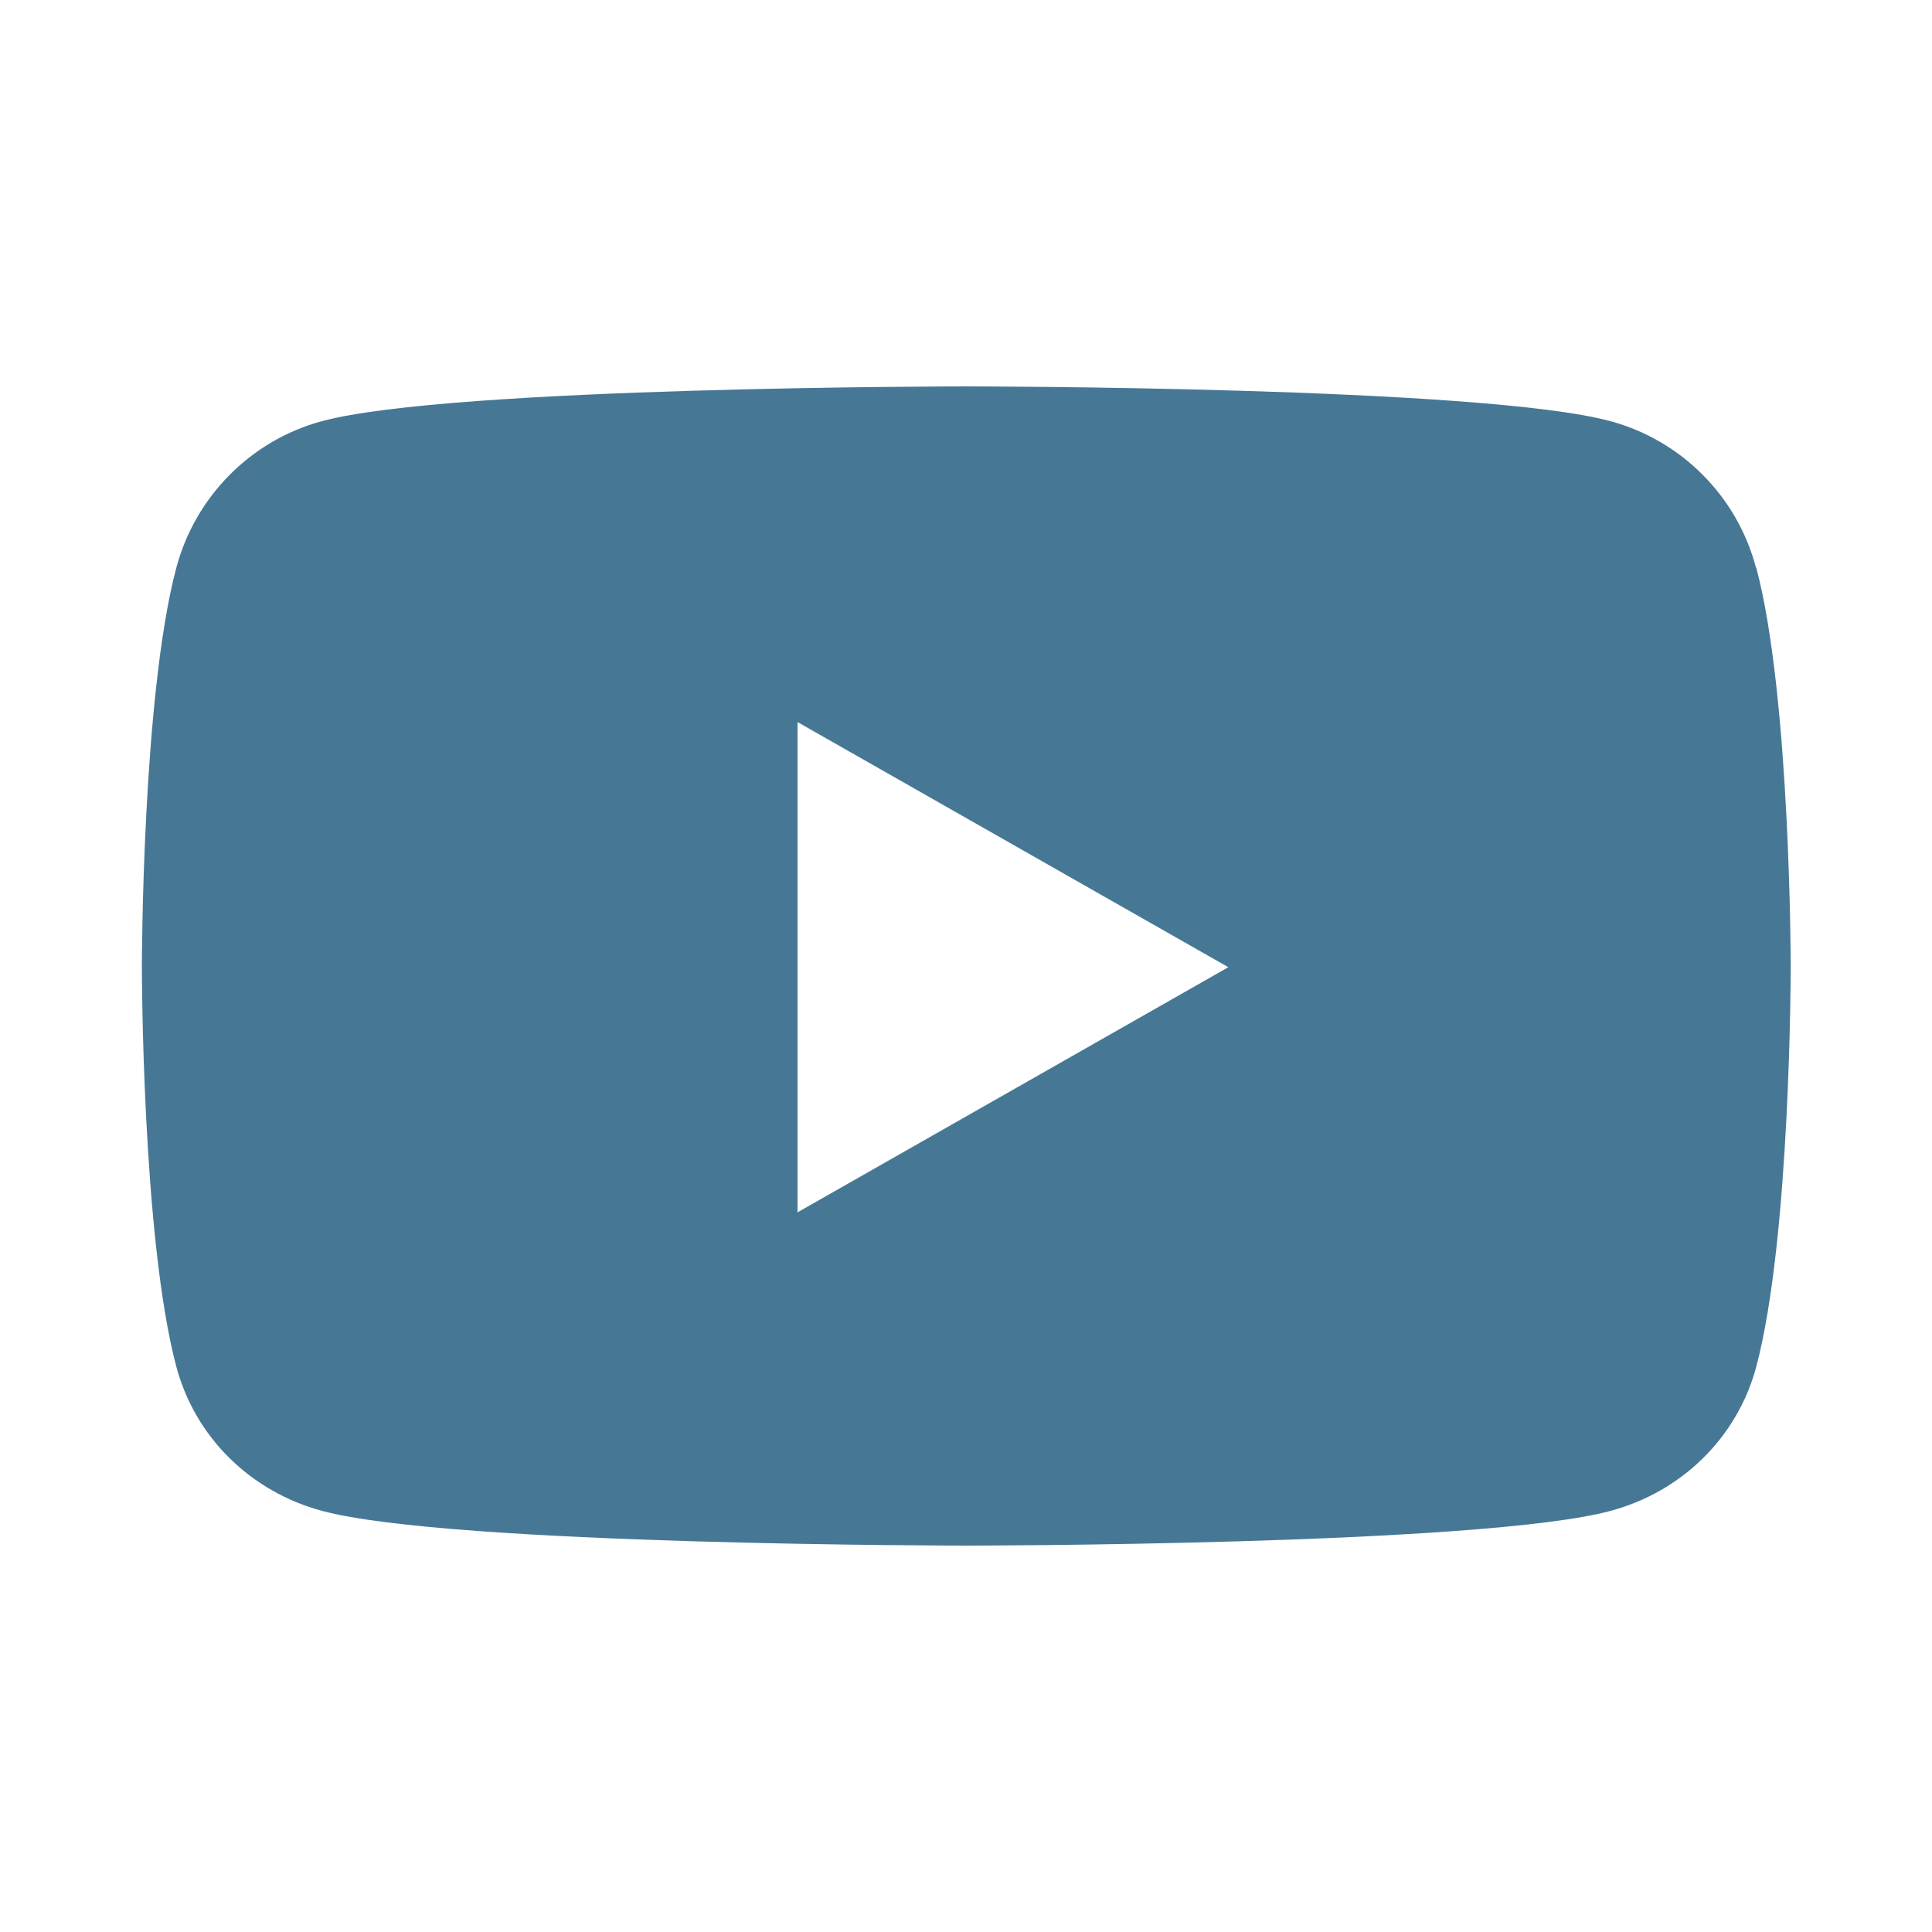
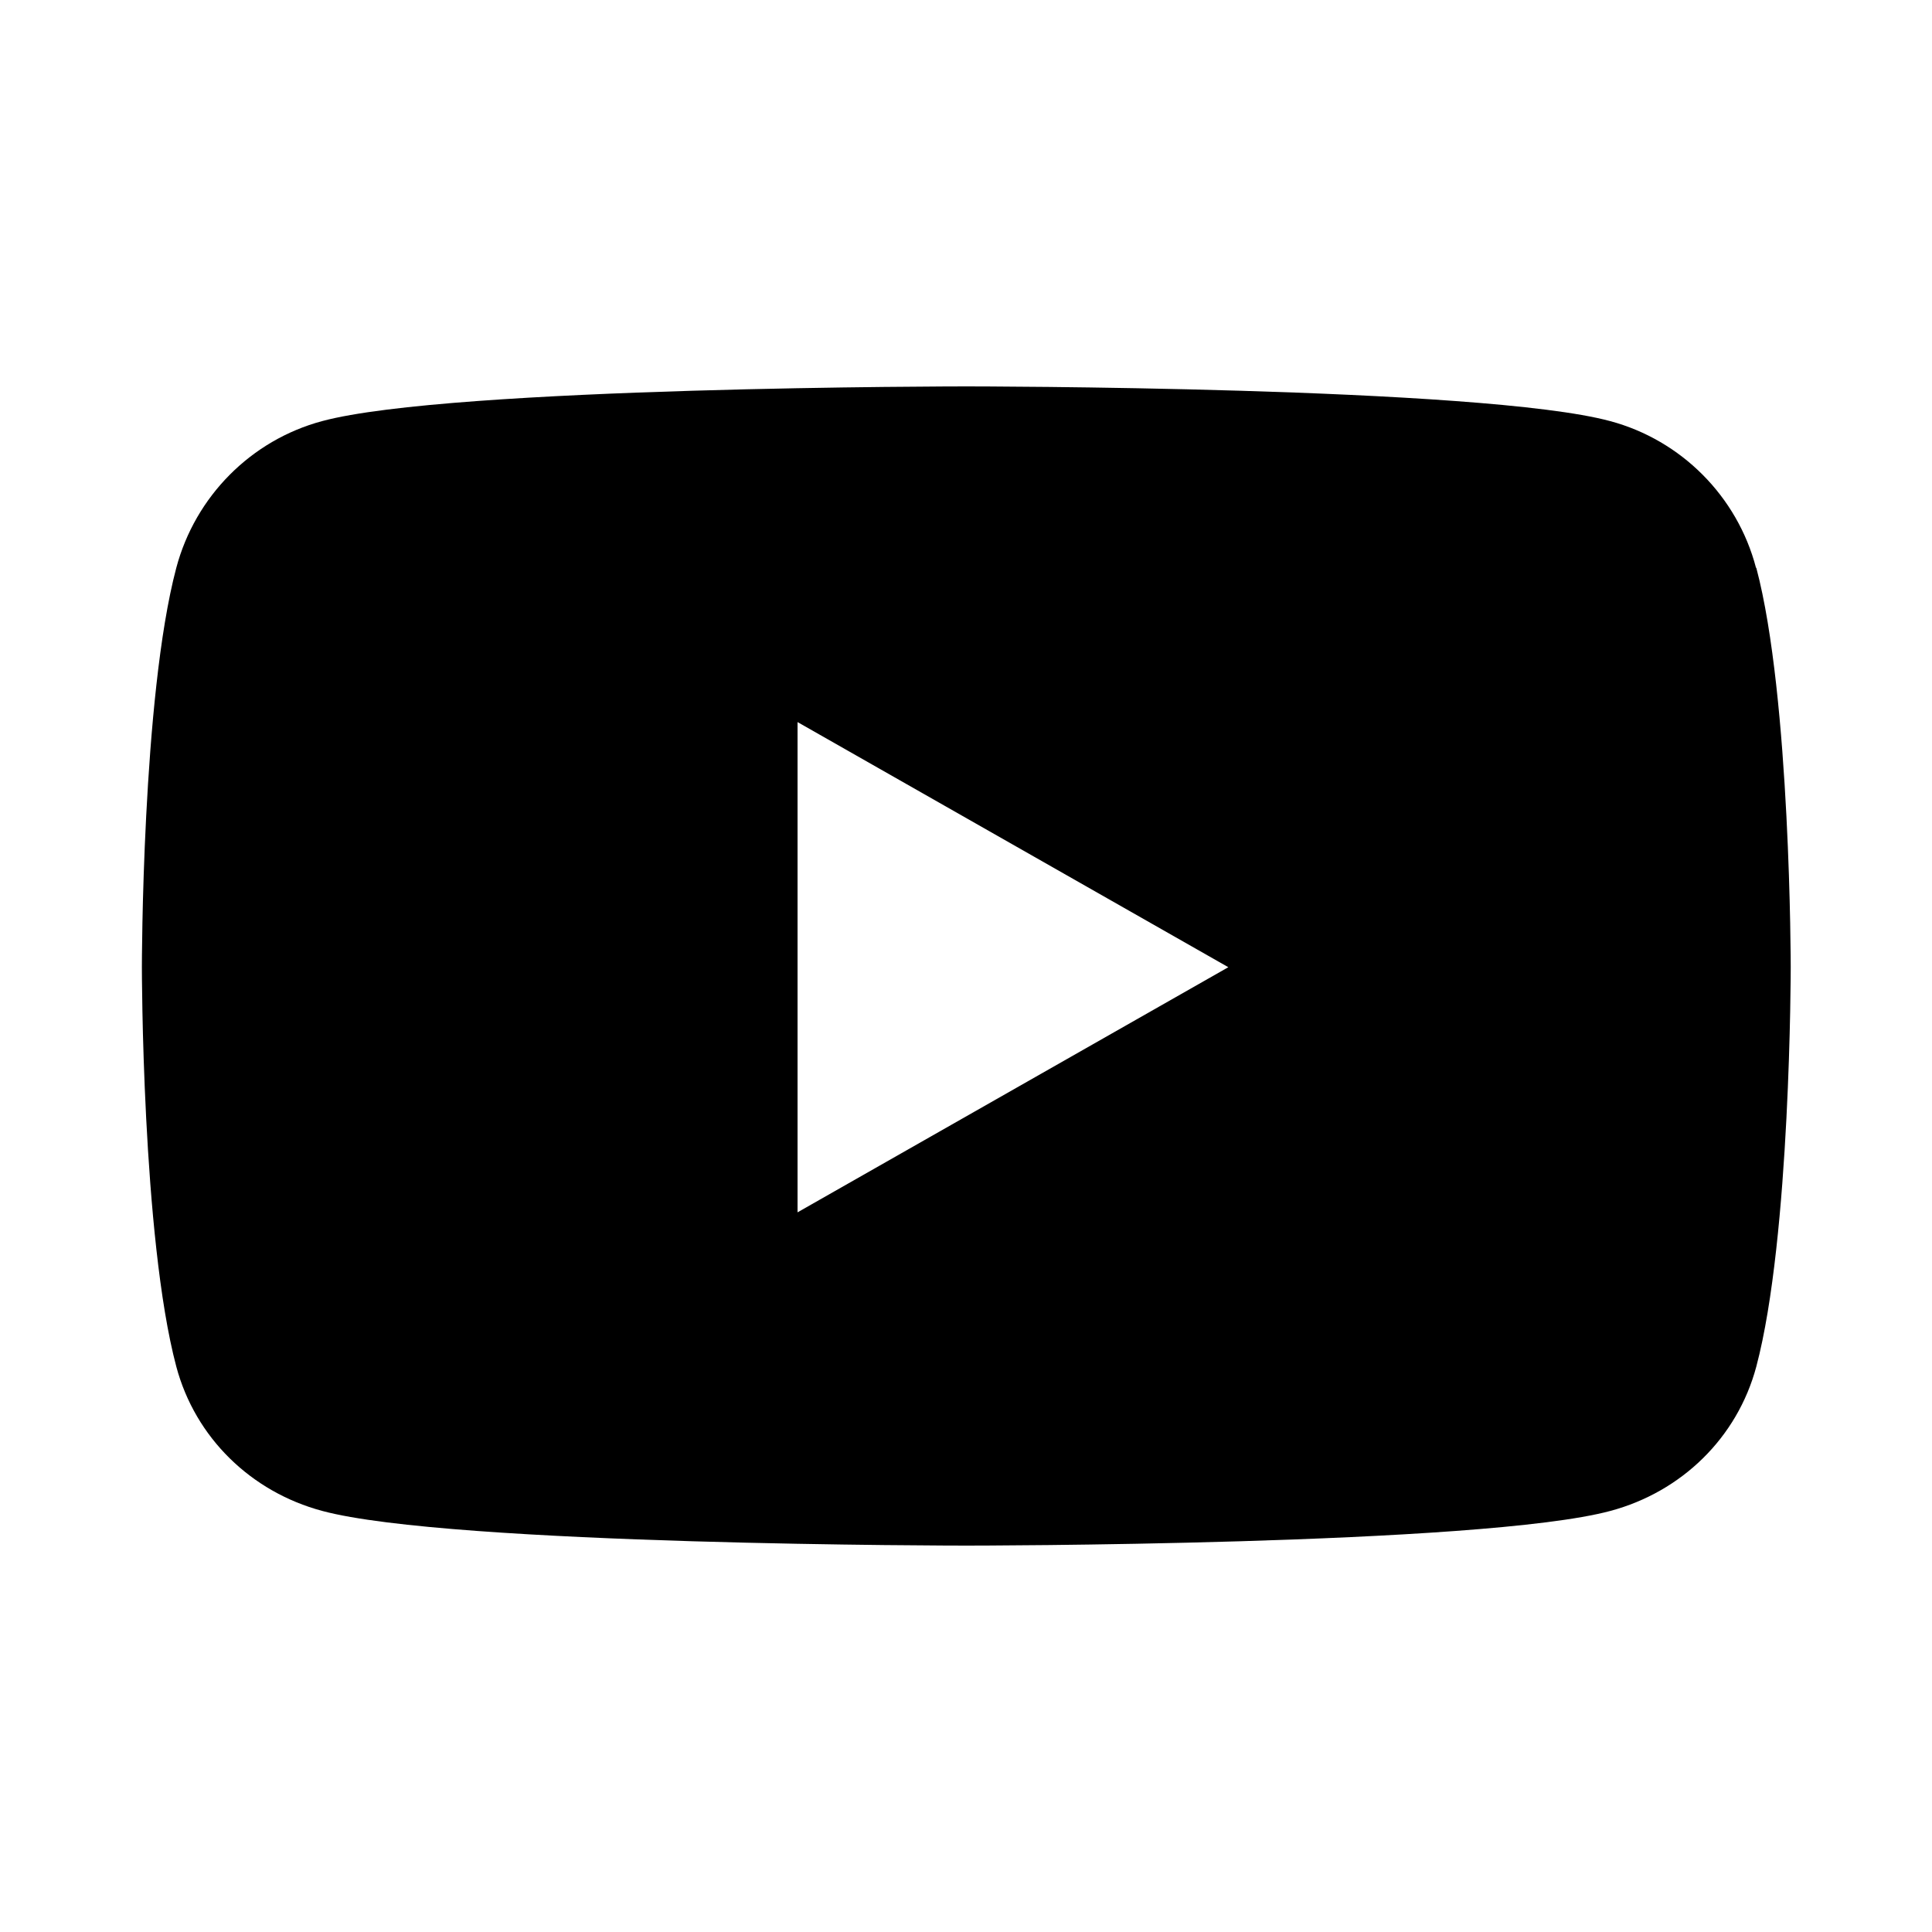
<svg xmlns="http://www.w3.org/2000/svg" viewBox="0 0 640 640">
-   <path fill="rgb(70, 120, 150)" d="M581.7 188.1C575.5 164.4 556.9 145.8 533.4 139.5C490.9 128 320.1 128 320.1 128C320.1 128 149.3 128 106.7 139.5C83.2 145.8 64.7 164.4 58.4 188.1C47 231 47 320.4 47 320.4C47 320.4 47 409.8 58.4 452.7C64.7 476.3 83.2 494.2 106.7 500.5C149.3 512 320.1 512 320.1 512C320.1 512 490.9 512 533.5 500.5C557 494.2 575.5 476.3 581.8 452.7C593.2 409.8 593.2 320.4 593.2 320.4C593.2 320.4 593.2 231 581.8 188.1zM264.2 401.6L264.2 239.2L406.9 320.4L264.2 401.6z" />
+   <path d="M581.7 188.1C575.5 164.4 556.9 145.8 533.4 139.5C490.9 128 320.1 128 320.1 128C320.1 128 149.3 128 106.7 139.5C83.2 145.8 64.7 164.4 58.4 188.1C47 231 47 320.4 47 320.4C47 320.4 47 409.8 58.4 452.7C64.7 476.3 83.2 494.2 106.7 500.5C149.3 512 320.1 512 320.1 512C320.1 512 490.9 512 533.5 500.5C557 494.2 575.5 476.3 581.8 452.7C593.2 409.8 593.2 320.4 593.2 320.4C593.2 320.4 593.2 231 581.8 188.1zM264.2 401.6L264.2 239.2L406.9 320.4L264.2 401.6z" />
</svg>
